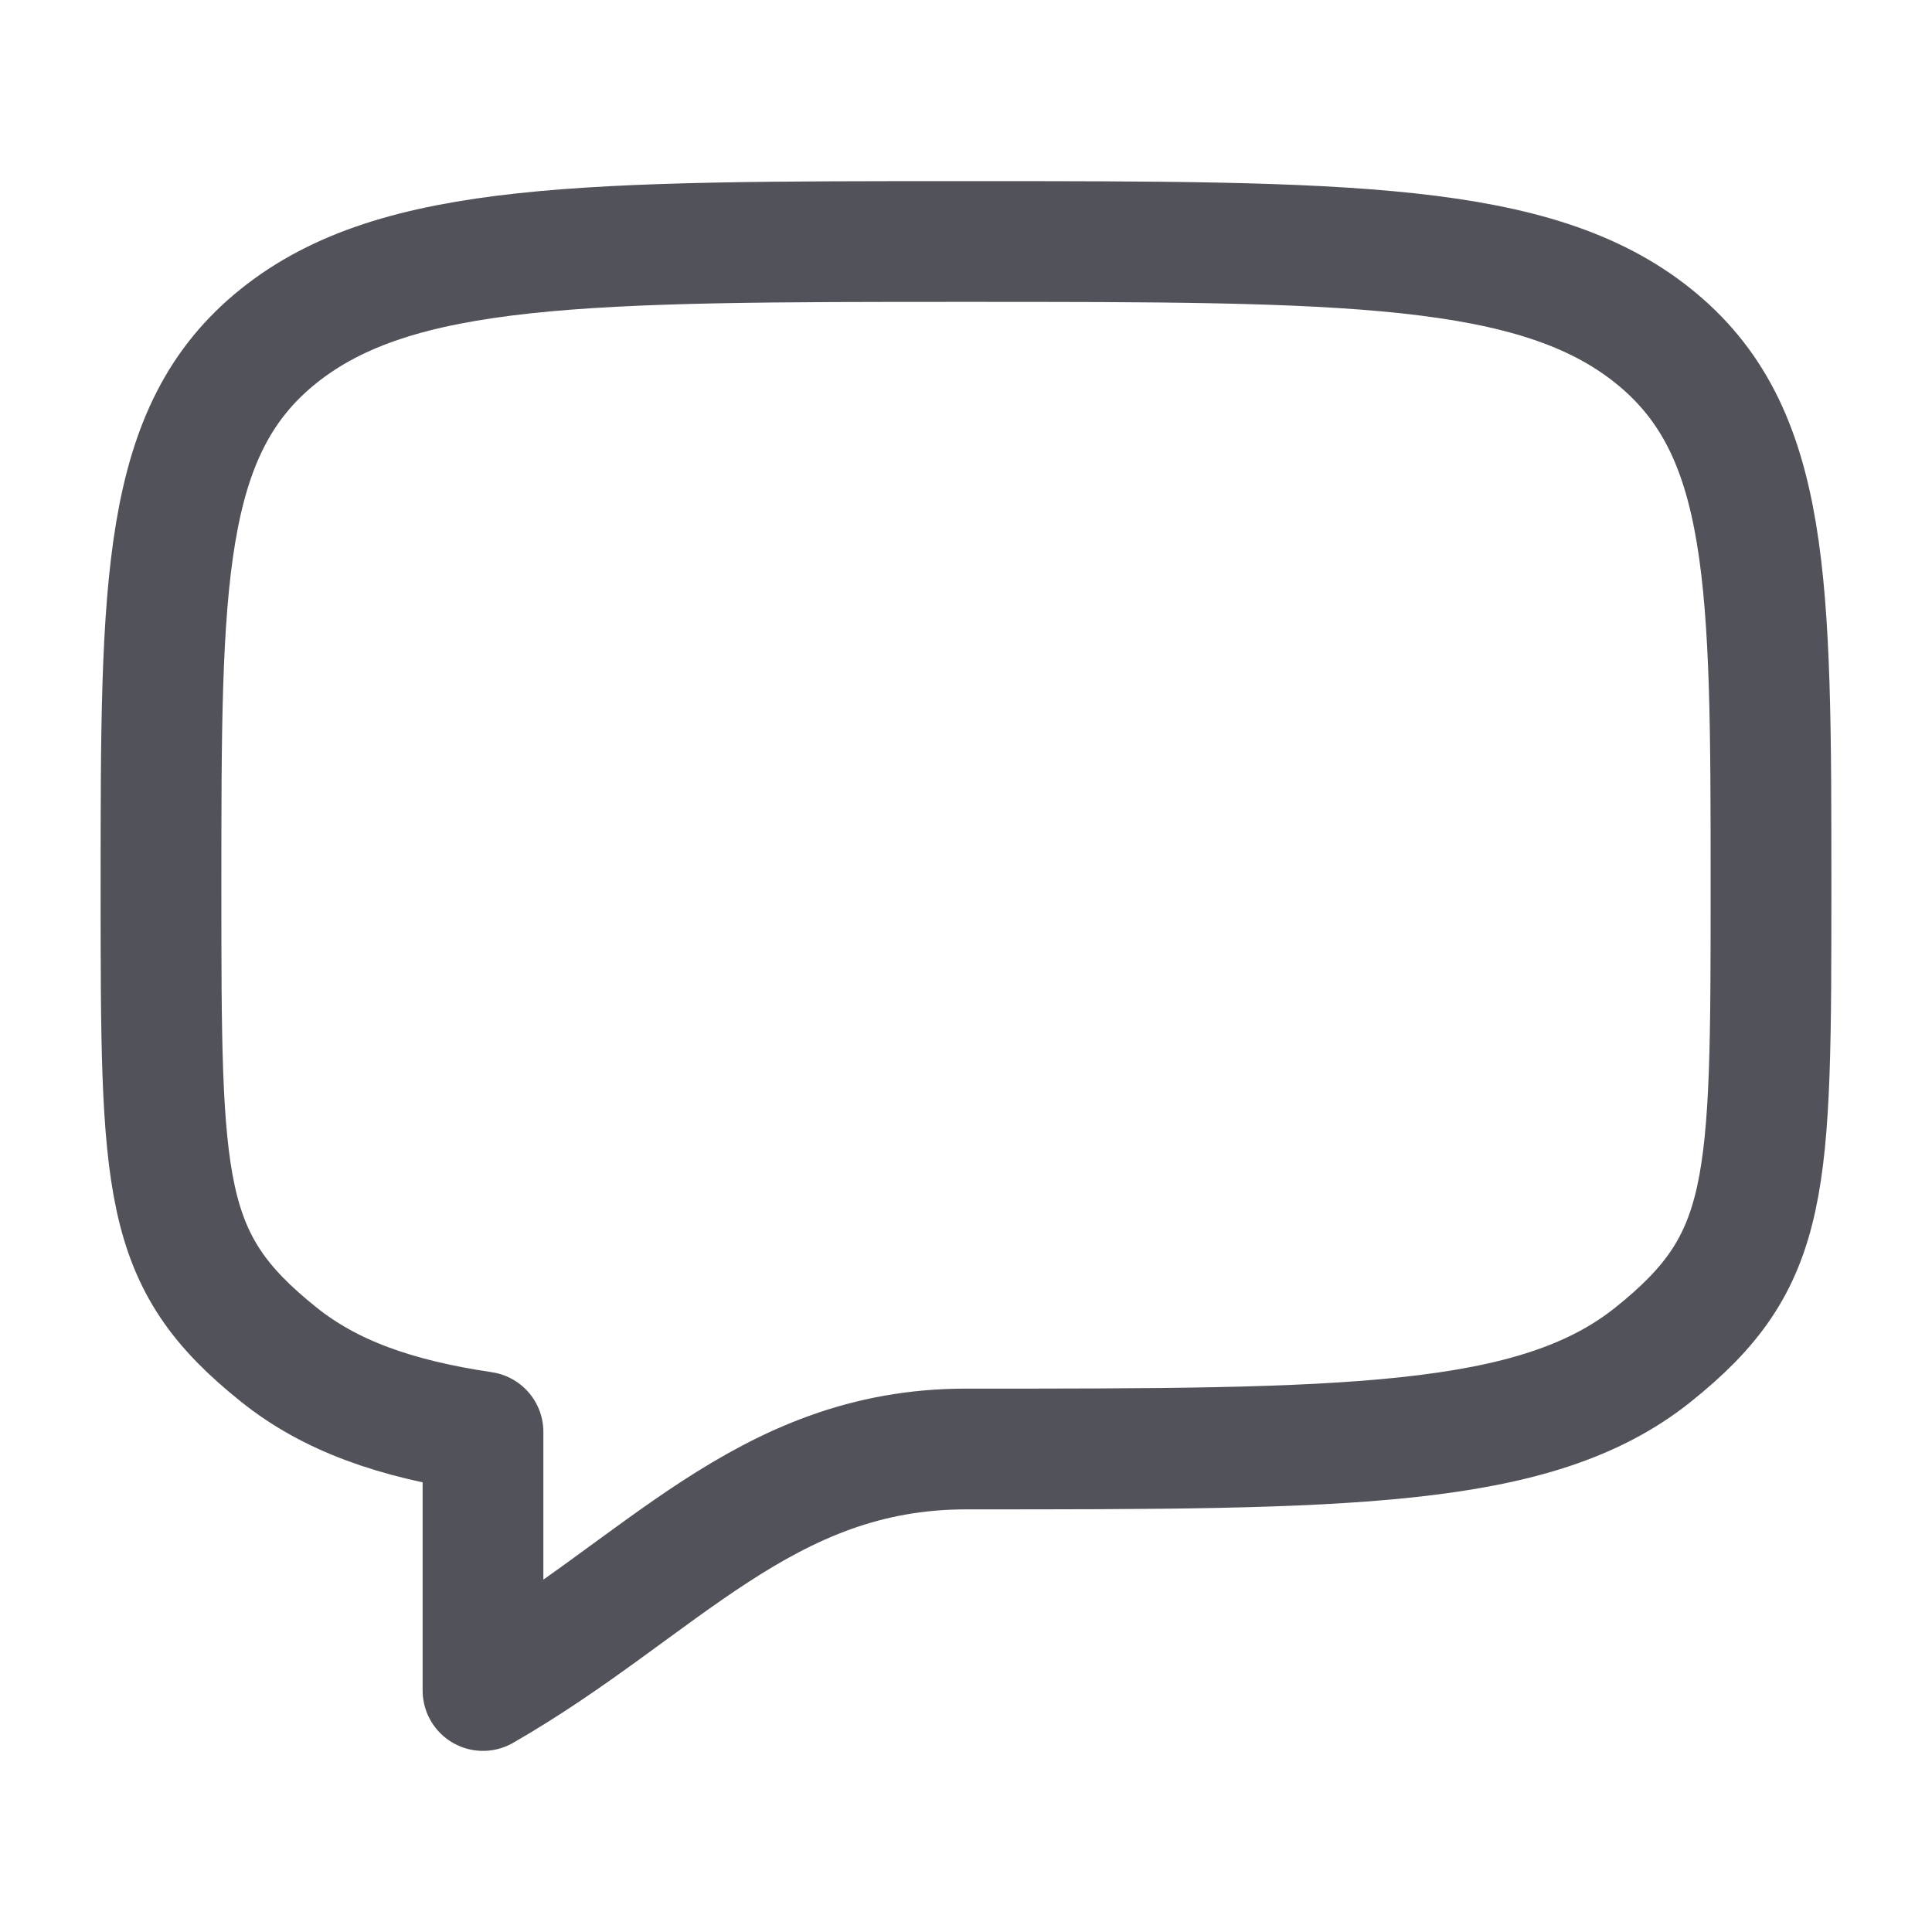
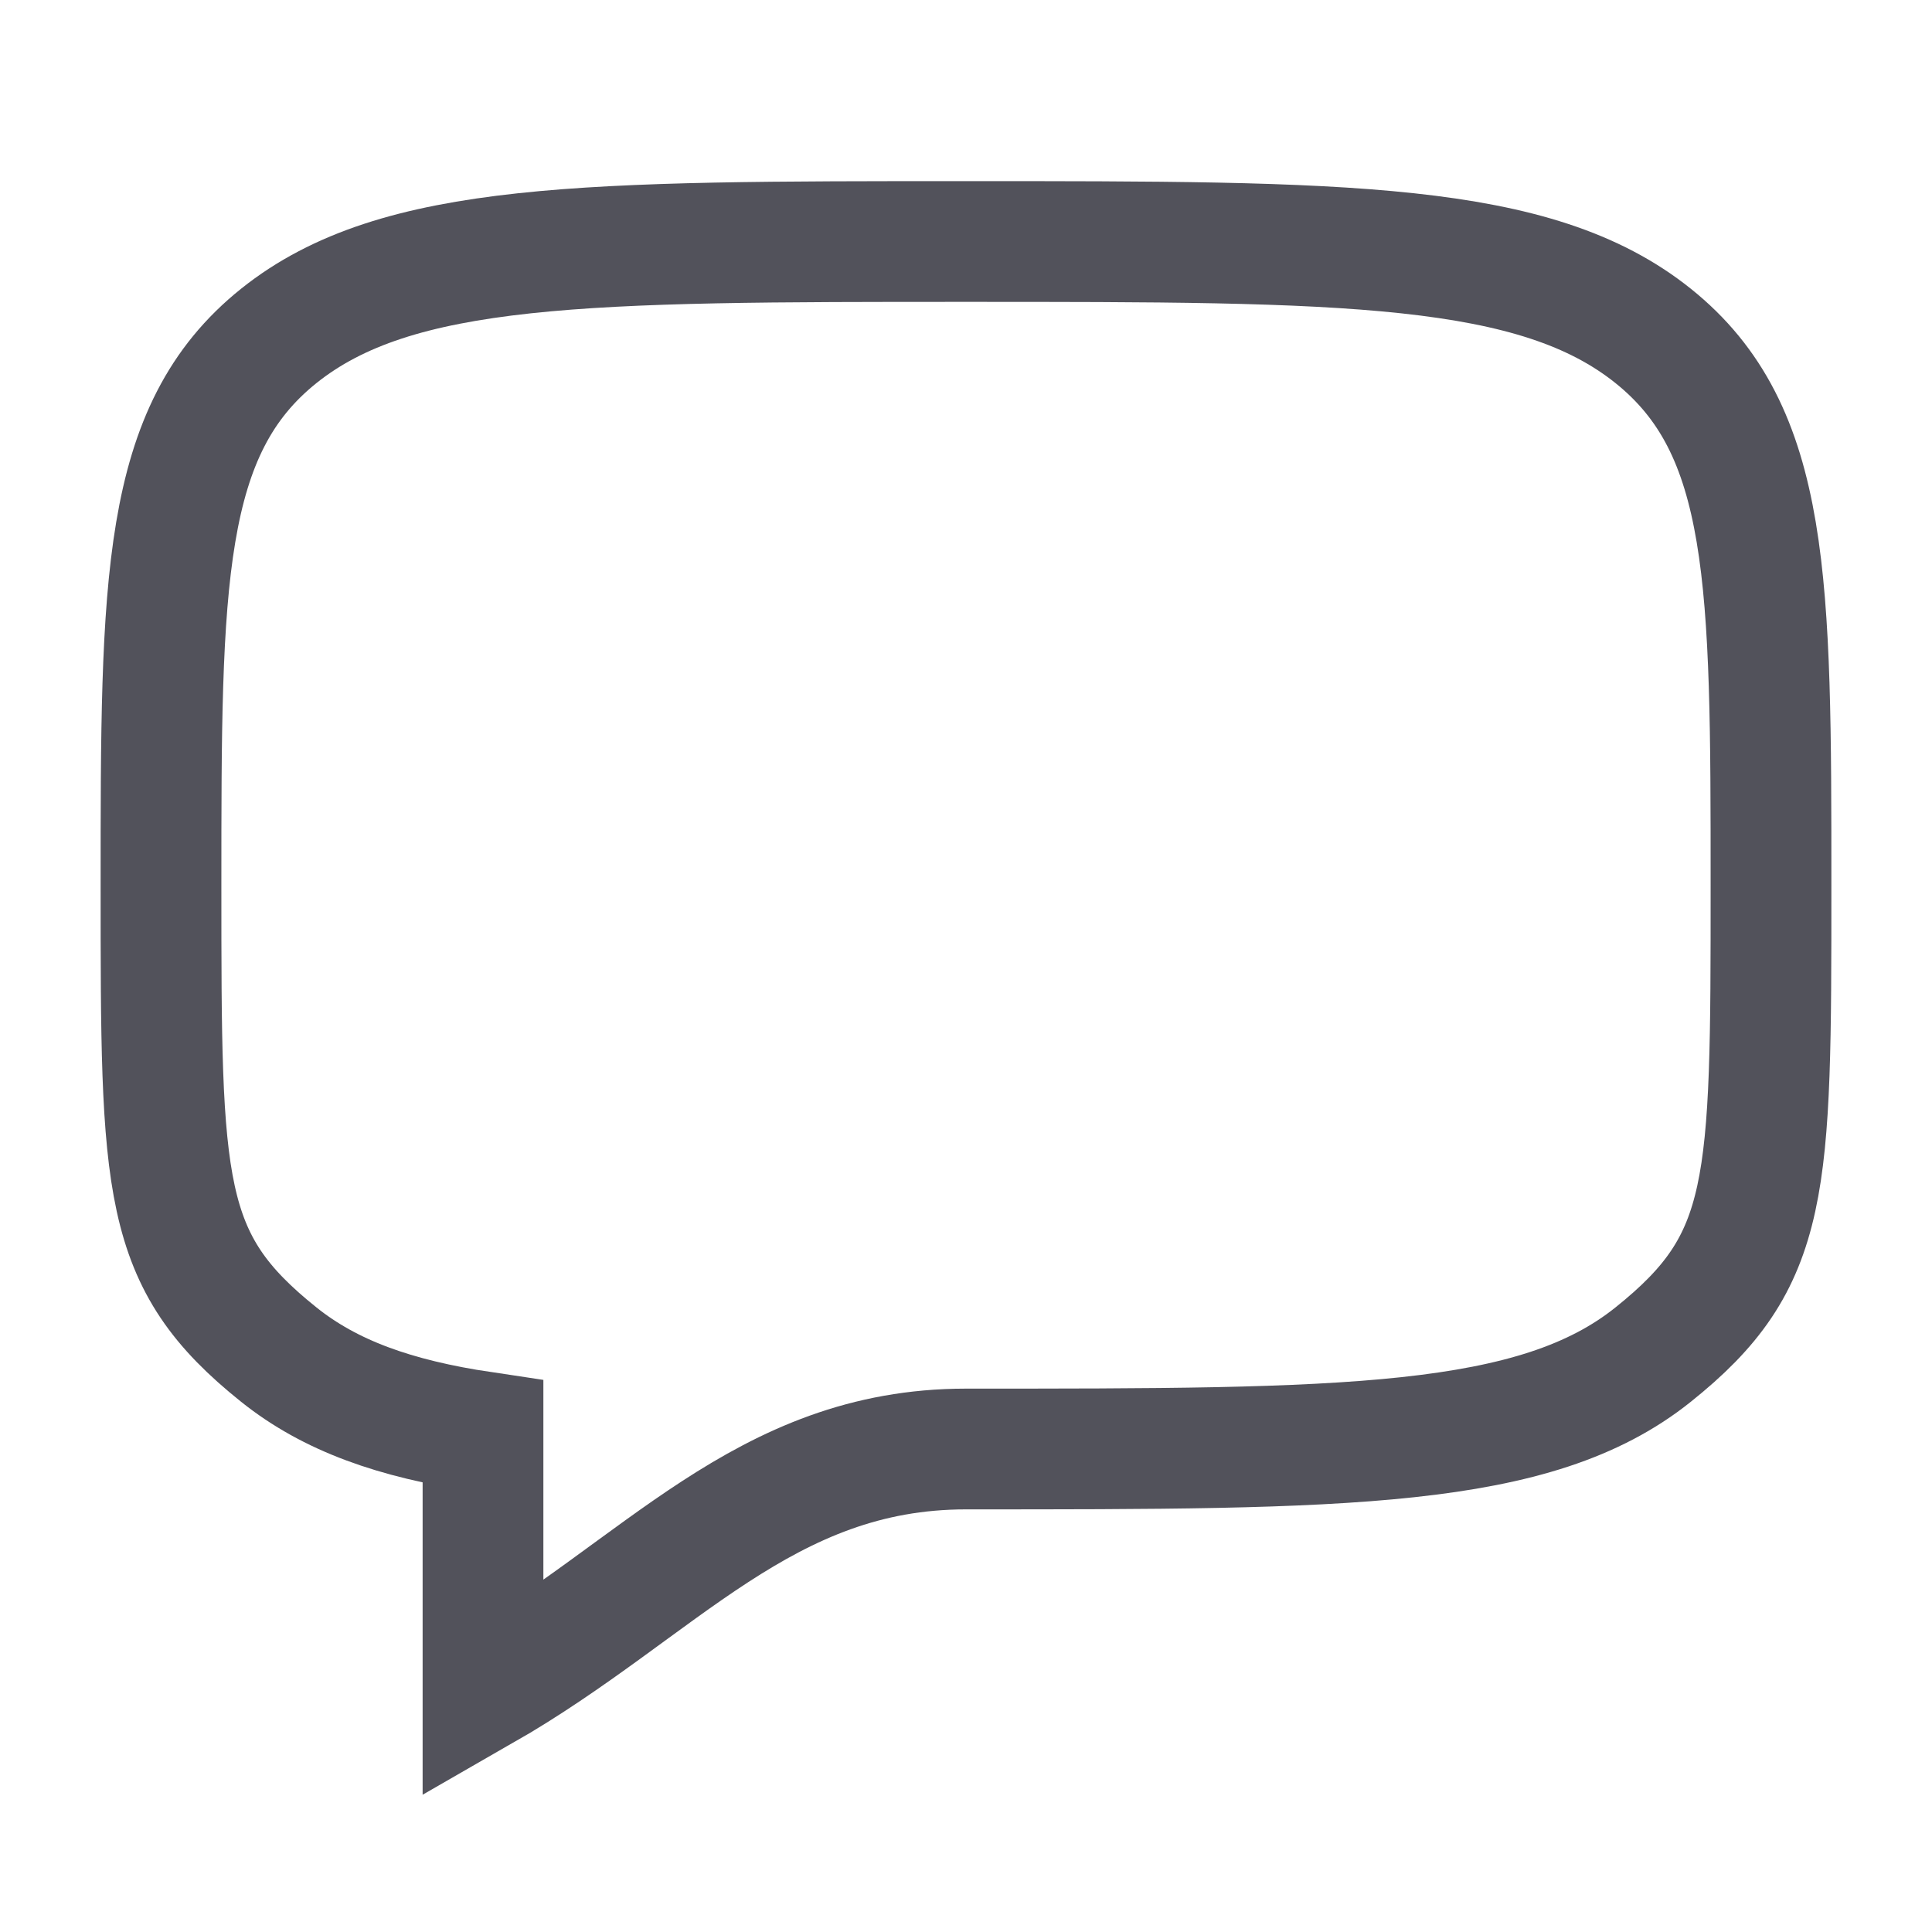
<svg xmlns="http://www.w3.org/2000/svg" width="24" height="24" viewBox="0 0 24 24" fill="none">
-   <path d="M3.464 16.828C2 15.657 2 14.771 2 11C2 7.229 2 5.343 3.464 4.172C4.93 3 7.286 3 12 3C16.714 3 19.071 3 20.535 4.172C21.999 5.344 22 7.229 22 11C22 14.771 22 15.657 20.535 16.828C19.072 18 16.714 18 12 18C9.49 18 8.2 19.738 6 21V17.788C4.906 17.625 4.101 17.338 3.464 16.828Z" stroke="#52525B" stroke-width="1.5" stroke-linecap="round" stroke-linejoin="round" />
+   <path d="M3.464 16.828C2 15.657 2 14.771 2 11C2 7.229 2 5.343 3.464 4.172C4.93 3 7.286 3 12 3C16.714 3 19.071 3 20.535 4.172C21.999 5.344 22 7.229 22 11C22 14.771 22 15.657 20.535 16.828C19.072 18 16.714 18 12 18C9.49 18 8.2 19.738 6 21V17.788C4.906 17.625 4.101 17.338 3.464 16.828Z" stroke="#52525B" stroke-width="1.5" stroke-linecap="round" strokeLinejoin="round" />
</svg>
